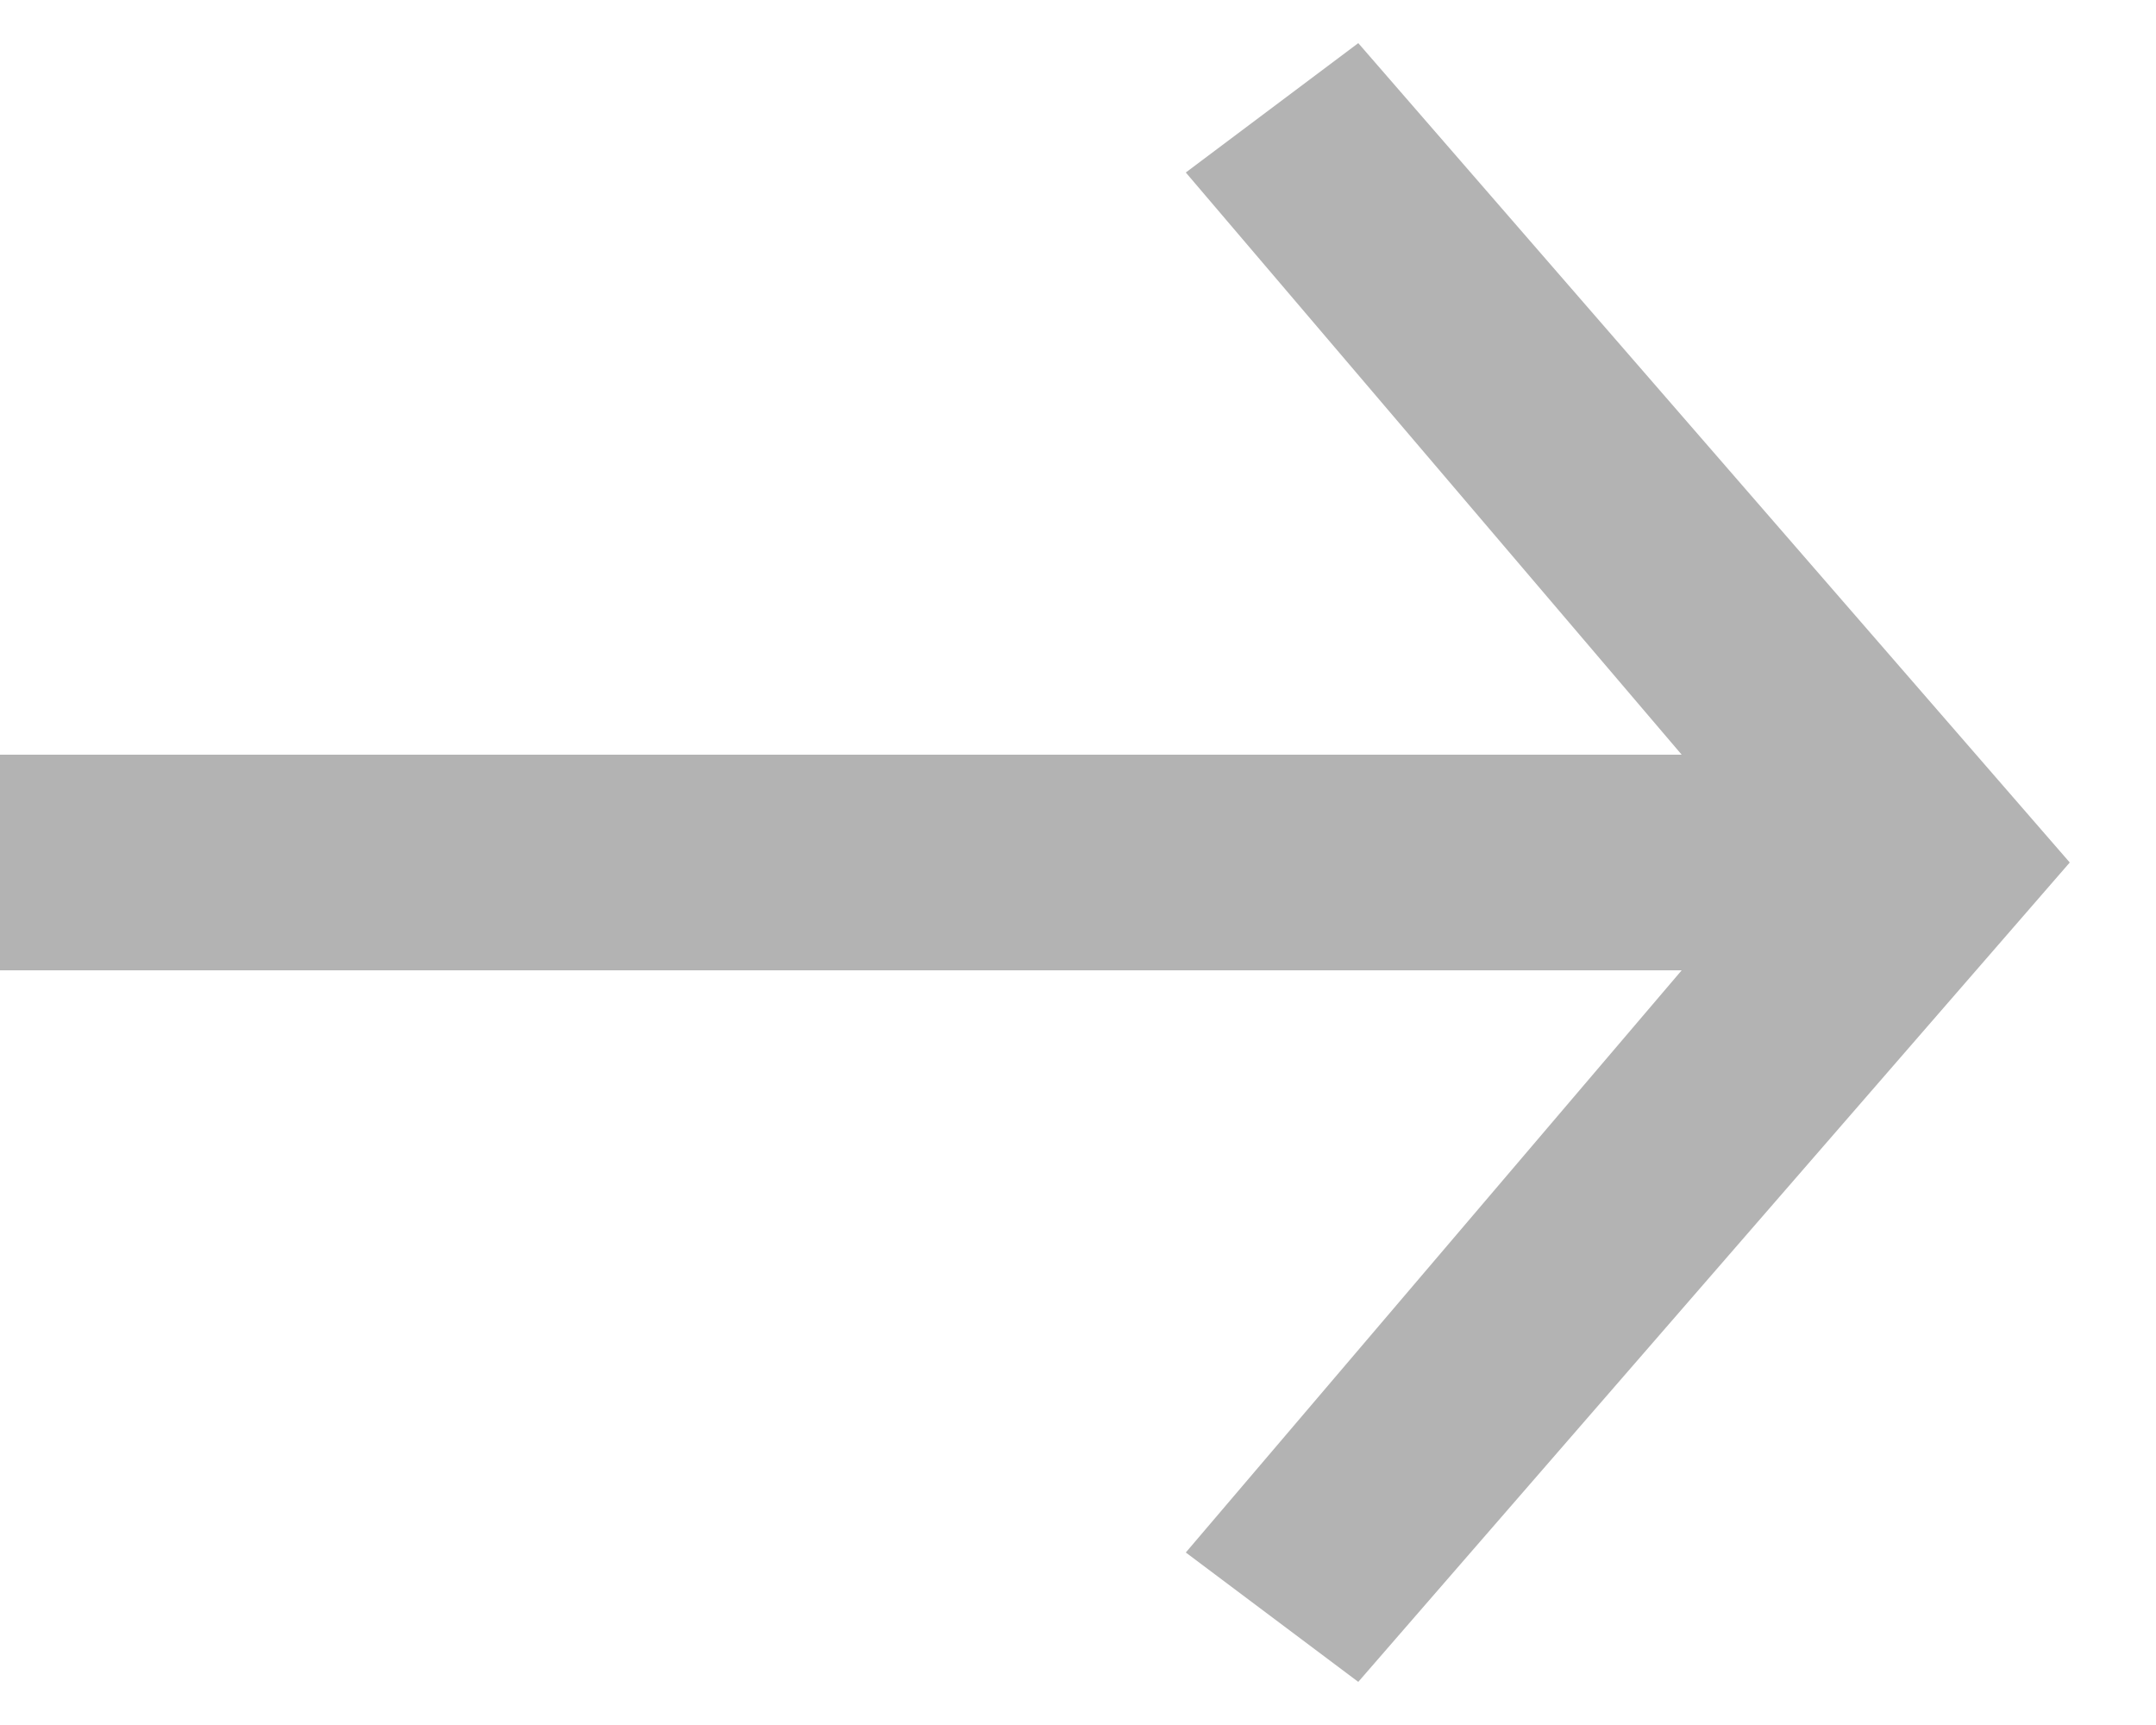
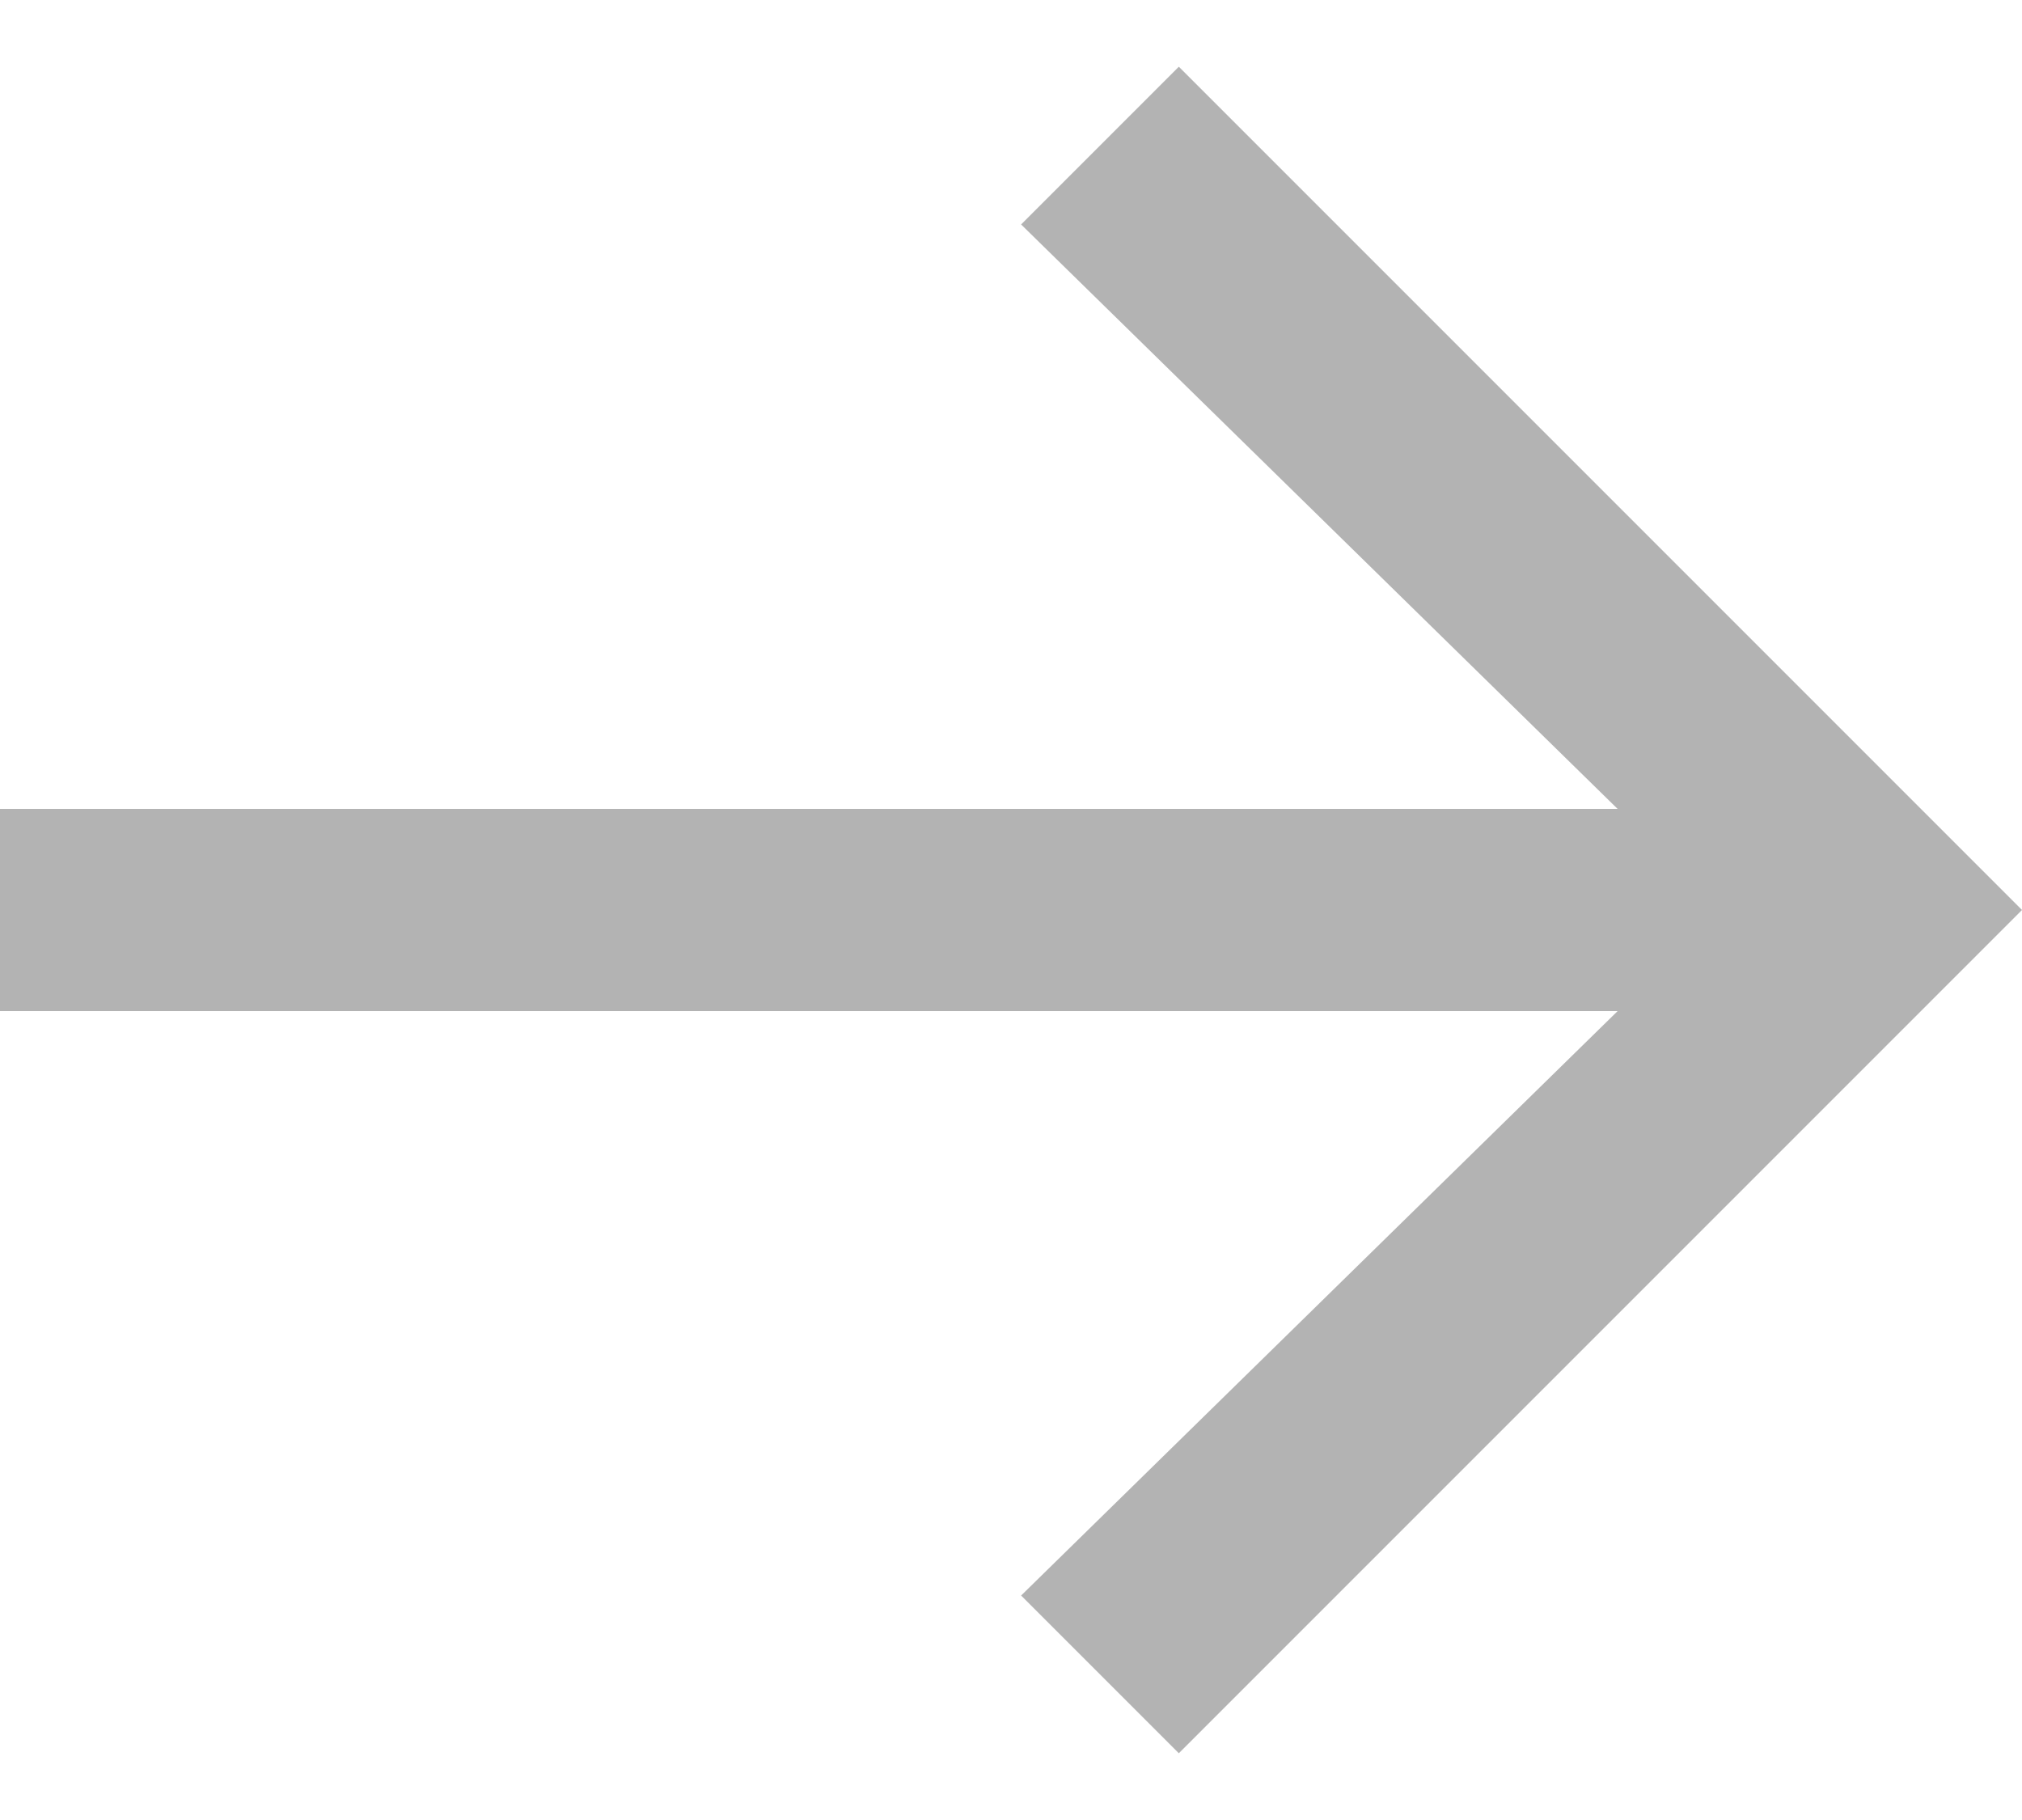
- <svg xmlns="http://www.w3.org/2000/svg" version="1.1" id="Layer_1" x="0px" y="0px" viewBox="0 0 10 8" style="enable-background:new 0 0 10 8;" xml:space="preserve">
-   <style type="text/css">
- 	.st0{opacity:0.3;}
- </style>
-   <polygon class="st0" points="6.3,0.2 5.5,0.8 7.8,3.5 0,3.5 0,4.5 7.8,4.5 5.5,7.2 6.3,7.8 9.6,4 " />
+ <svg xmlns="http://www.w3.org/2000/svg" width="10px" height="9px" viewBox="0 0 10 9" version="1.1">
+   <g id="Page-1" stroke="none" stroke-width="1" fill="none" fill-rule="evenodd" opacity="0.3">
+     <g id="arrow_in_navi_2-02" fill="#000000">
+       <polygon id="Path" points="9.22 3.72 5.83 0.33 5.05 1.11 8 4 0 4 0 5 8 5 5.05 7.89 5.83 8.67 9.22 5.28 10 4.5" />
+     </g>
+   </g>
</svg>
